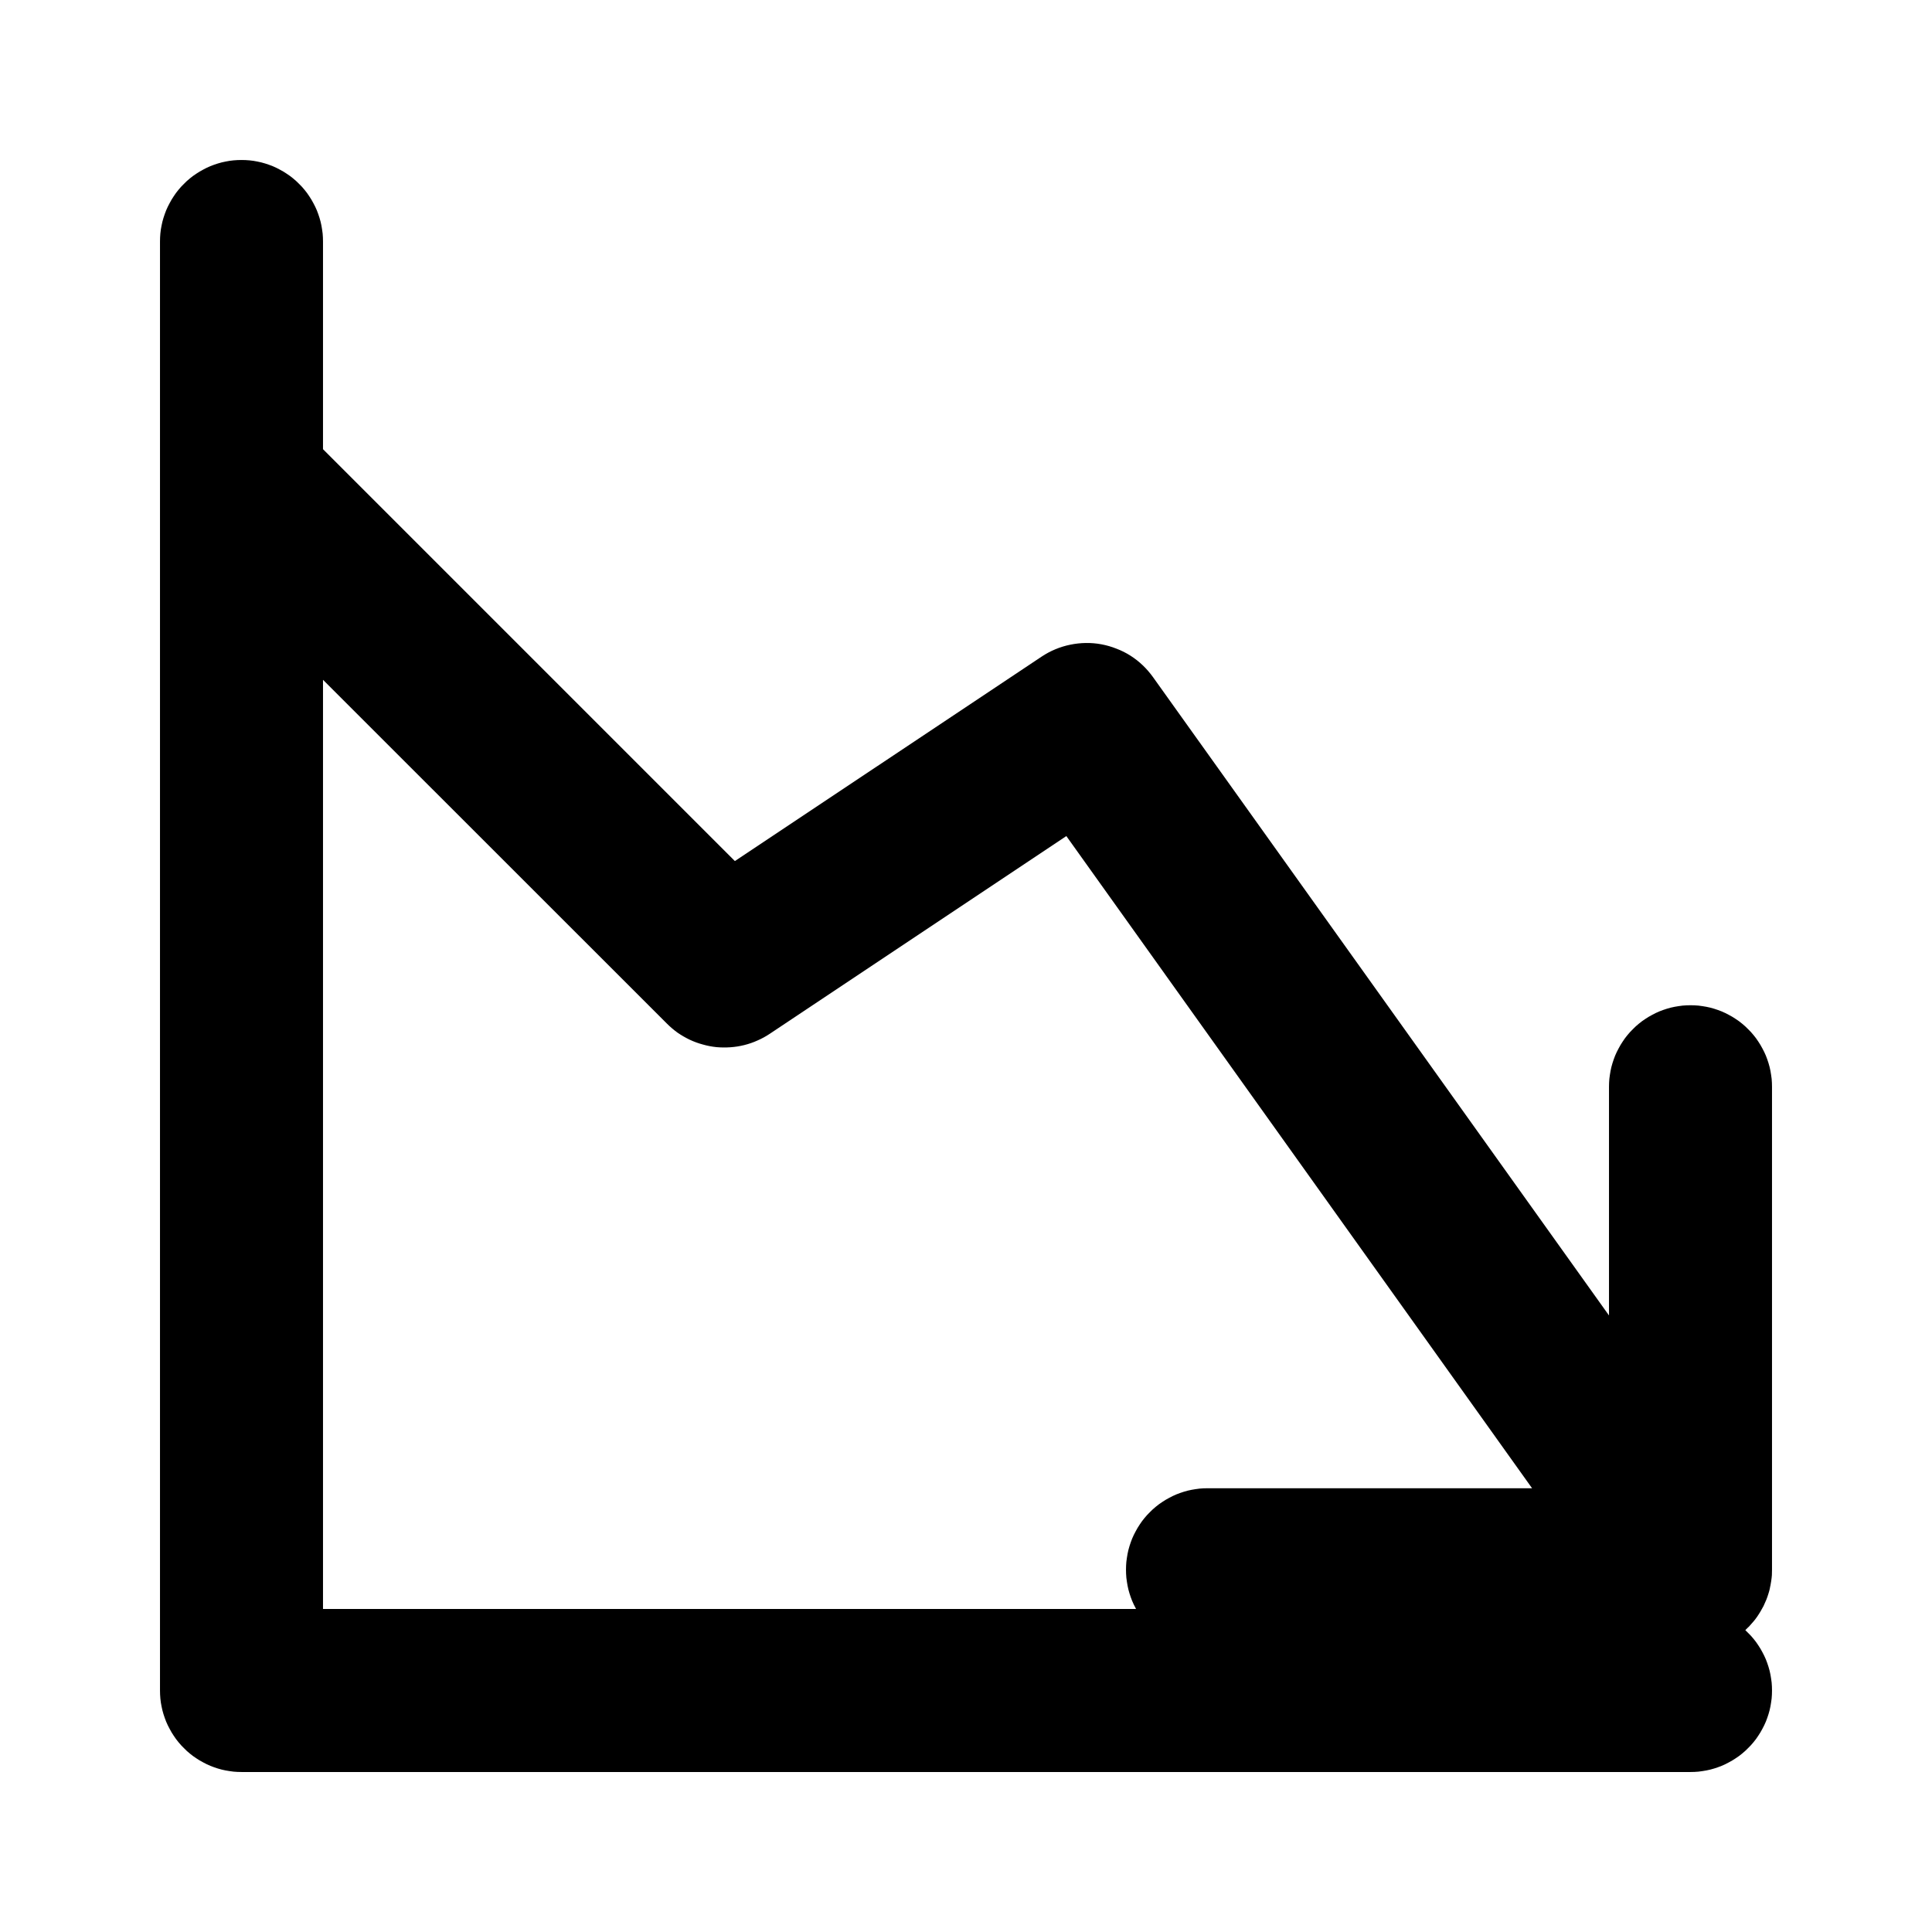
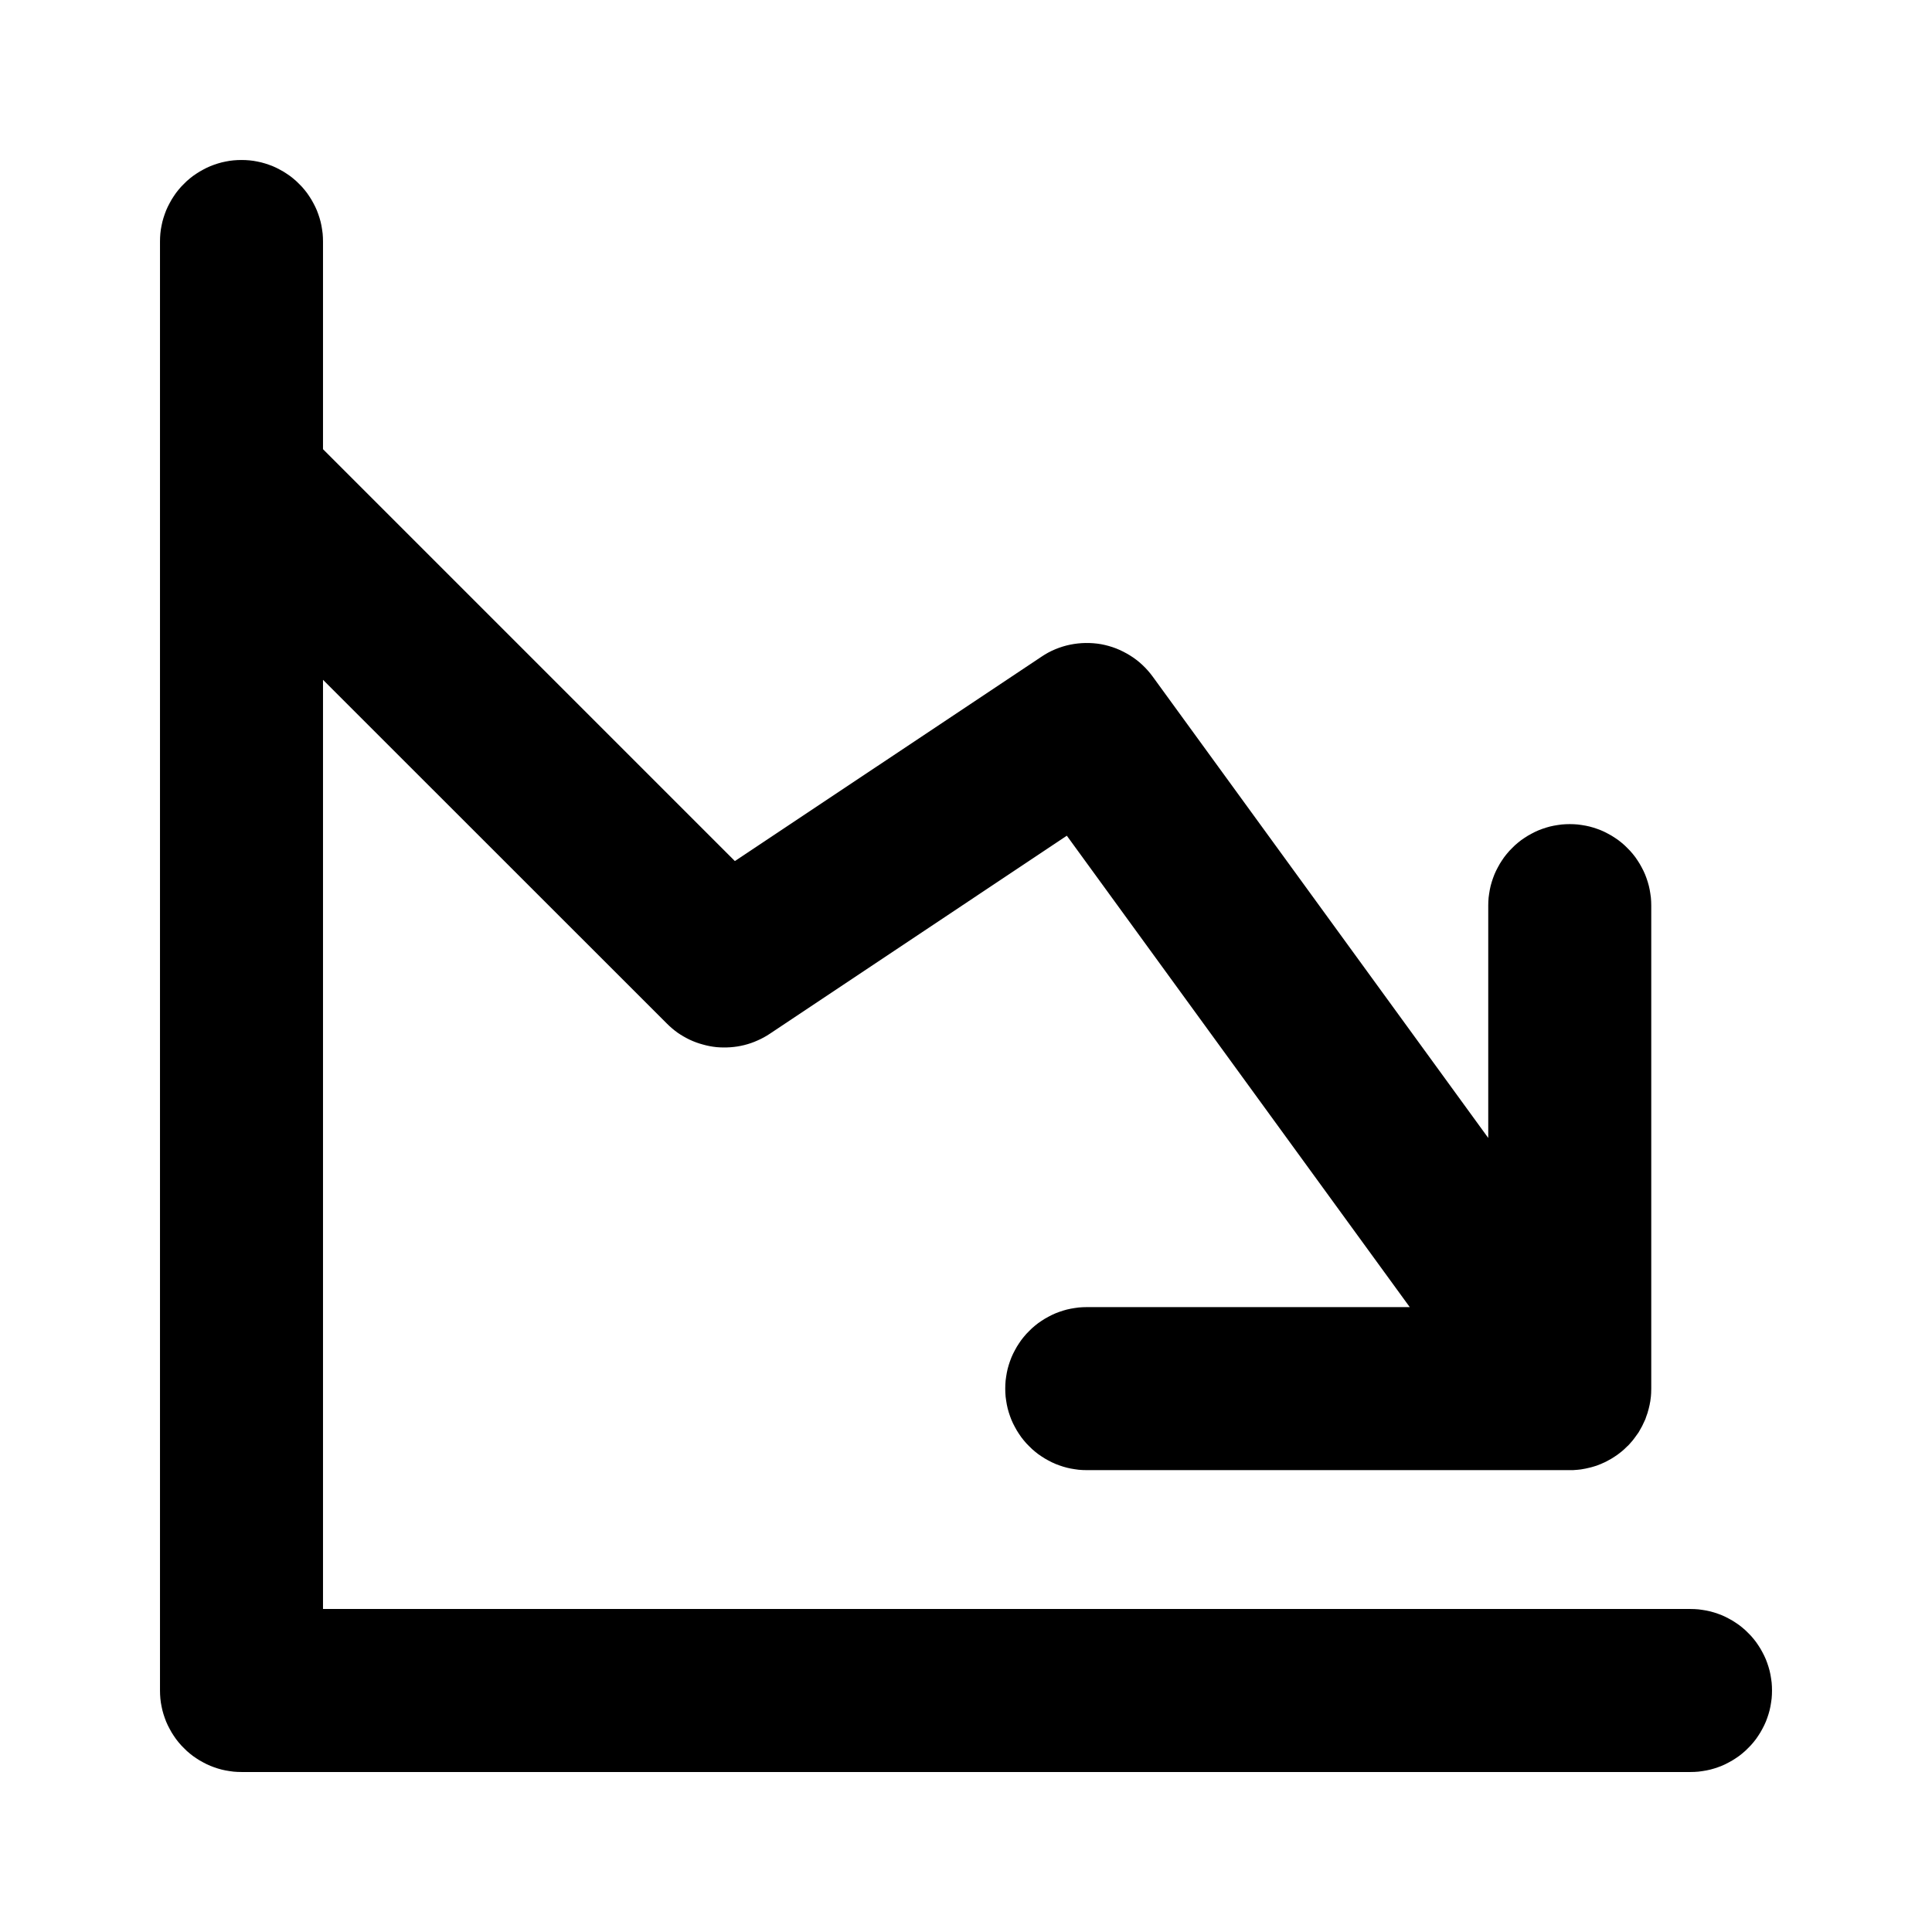
<svg xmlns="http://www.w3.org/2000/svg" fill="none" viewBox="0 0 16 16">
-   <path d="M2.675 2V3.72L6.086 7.131L8.626 5.438Q8.68 5.402 8.74 5.377Q8.8 5.352 8.864 5.339Q8.927 5.326 8.992 5.325Q9.058 5.324 9.122 5.336Q9.186 5.348 9.246 5.372Q9.307 5.395 9.362 5.43Q9.417 5.465 9.464 5.51Q9.511 5.555 9.549 5.608L13.325 10.894V9Q13.325 8.967 13.328 8.934Q13.332 8.901 13.338 8.868Q13.344 8.836 13.354 8.804Q13.364 8.772 13.376 8.742Q13.389 8.711 13.405 8.682Q13.42 8.653 13.439 8.625Q13.457 8.597 13.478 8.572Q13.499 8.546 13.523 8.523Q13.546 8.499 13.572 8.478Q13.597 8.457 13.625 8.439Q13.653 8.42 13.682 8.405Q13.711 8.389 13.742 8.376Q13.772 8.364 13.804 8.354Q13.836 8.344 13.868 8.338Q13.901 8.332 13.934 8.328Q13.967 8.325 14 8.325Q14.033 8.325 14.066 8.328Q14.099 8.332 14.132 8.338Q14.164 8.344 14.196 8.354Q14.228 8.364 14.258 8.376Q14.289 8.389 14.318 8.405Q14.347 8.42 14.375 8.439Q14.403 8.457 14.428 8.478Q14.454 8.499 14.477 8.523Q14.501 8.546 14.522 8.572Q14.543 8.597 14.561 8.625Q14.58 8.653 14.595 8.682Q14.611 8.711 14.624 8.742Q14.636 8.772 14.646 8.804Q14.656 8.836 14.662 8.868Q14.668 8.901 14.672 8.934Q14.675 8.967 14.675 9L14.675 13Q14.675 13.023 14.674 13.045Q14.673 13.056 14.672 13.066Q14.669 13.093 14.664 13.119Q14.663 13.129 14.66 13.139Q14.657 13.158 14.652 13.176Q14.649 13.186 14.646 13.196Q14.638 13.223 14.628 13.248Q14.617 13.274 14.605 13.3Q14.6 13.309 14.595 13.318Q14.588 13.331 14.581 13.343Q14.574 13.355 14.567 13.366Q14.552 13.39 14.535 13.412Q14.528 13.42 14.522 13.428Q14.507 13.446 14.492 13.462Q14.487 13.467 14.482 13.473Q14.48 13.475 14.477 13.477Q14.466 13.489 14.454 13.5Q14.466 13.511 14.477 13.523Q14.501 13.546 14.522 13.572Q14.543 13.597 14.561 13.625Q14.58 13.653 14.595 13.682Q14.611 13.711 14.624 13.742Q14.636 13.772 14.646 13.804Q14.656 13.836 14.662 13.868Q14.668 13.901 14.672 13.934Q14.675 13.967 14.675 14Q14.675 14.033 14.672 14.066Q14.668 14.099 14.662 14.132Q14.656 14.164 14.646 14.196Q14.636 14.228 14.624 14.258Q14.611 14.289 14.595 14.318Q14.58 14.347 14.561 14.375Q14.543 14.403 14.522 14.428Q14.501 14.454 14.477 14.477Q14.454 14.501 14.428 14.522Q14.403 14.543 14.375 14.561Q14.347 14.58 14.318 14.595Q14.289 14.611 14.258 14.624Q14.228 14.636 14.196 14.646Q14.164 14.656 14.132 14.662Q14.099 14.668 14.066 14.672Q14.033 14.675 14 14.675H2Q1.967 14.675 1.934 14.672Q1.901 14.668 1.868 14.662Q1.836 14.656 1.804 14.646Q1.772 14.636 1.742 14.624Q1.711 14.611 1.682 14.595Q1.653 14.58 1.625 14.561Q1.597 14.543 1.572 14.522Q1.546 14.501 1.523 14.477Q1.499 14.454 1.478 14.428Q1.457 14.403 1.439 14.375Q1.42 14.347 1.405 14.318Q1.389 14.289 1.376 14.258Q1.364 14.228 1.354 14.196Q1.344 14.164 1.338 14.132Q1.331 14.099 1.328 14.066Q1.325 14.033 1.325 14V2Q1.325 1.967 1.328 1.934Q1.331 1.901 1.338 1.868Q1.344 1.836 1.354 1.804Q1.364 1.772 1.376 1.742Q1.389 1.711 1.405 1.682Q1.42 1.653 1.439 1.625Q1.457 1.597 1.478 1.572Q1.499 1.546 1.523 1.523Q1.546 1.499 1.572 1.478Q1.597 1.457 1.625 1.439Q1.653 1.42 1.682 1.405Q1.711 1.389 1.742 1.376Q1.772 1.364 1.804 1.354Q1.836 1.344 1.868 1.338Q1.901 1.331 1.934 1.328Q1.967 1.325 2 1.325Q2.033 1.325 2.066 1.328Q2.099 1.331 2.132 1.338Q2.164 1.344 2.196 1.354Q2.228 1.364 2.258 1.376Q2.289 1.389 2.318 1.405Q2.347 1.42 2.375 1.439Q2.403 1.457 2.428 1.478Q2.454 1.499 2.477 1.523Q2.501 1.546 2.522 1.572Q2.543 1.597 2.561 1.625Q2.58 1.653 2.595 1.682Q2.611 1.711 2.624 1.742Q2.636 1.772 2.646 1.804Q2.656 1.836 2.662 1.868Q2.668 1.901 2.672 1.934Q2.675 1.967 2.675 2ZM2.675 5.63V13.325H9.408Q9.406 13.322 9.405 13.318Q9.389 13.289 9.376 13.258Q9.364 13.228 9.354 13.196Q9.344 13.164 9.338 13.132Q9.332 13.099 9.328 13.066Q9.325 13.033 9.325 13Q9.325 12.967 9.328 12.934Q9.332 12.901 9.338 12.868Q9.344 12.836 9.354 12.804Q9.364 12.772 9.376 12.742Q9.389 12.711 9.405 12.682Q9.42 12.653 9.439 12.625Q9.457 12.597 9.478 12.572Q9.499 12.546 9.523 12.523Q9.546 12.499 9.572 12.478Q9.597 12.457 9.625 12.439Q9.653 12.42 9.682 12.405Q9.711 12.389 9.742 12.376Q9.772 12.364 9.804 12.354Q9.836 12.344 9.868 12.338Q9.901 12.332 9.934 12.328Q9.967 12.325 10 12.325H12.688L8.831 6.924L6.374 8.562Q6.326 8.594 6.273 8.617Q6.22 8.641 6.163 8.655Q6.107 8.669 6.049 8.673Q5.991 8.677 5.934 8.672Q5.876 8.666 5.82 8.65Q5.764 8.635 5.711 8.61Q5.659 8.585 5.611 8.552Q5.564 8.518 5.523 8.477L2.675 5.63Z" fill="currentColor" />
+   <path d="M2.675 2V3.72L6.086 7.131L8.626 5.438Q8.679 5.402 8.739 5.377Q8.799 5.352 8.862 5.339Q8.926 5.326 8.99 5.325Q9.055 5.324 9.119 5.335Q9.183 5.347 9.243 5.37Q9.303 5.394 9.358 5.428Q9.413 5.462 9.46 5.506Q9.508 5.551 9.546 5.603L12.325 9.424V7.5Q12.325 7.467 12.328 7.434Q12.332 7.401 12.338 7.368Q12.344 7.336 12.354 7.304Q12.364 7.272 12.376 7.242Q12.389 7.211 12.405 7.182Q12.42 7.153 12.439 7.125Q12.457 7.097 12.478 7.072Q12.499 7.046 12.523 7.023Q12.546 6.999 12.572 6.978Q12.597 6.957 12.625 6.939Q12.653 6.92 12.682 6.905Q12.711 6.889 12.742 6.876Q12.772 6.864 12.804 6.854Q12.836 6.844 12.868 6.838Q12.901 6.832 12.934 6.828Q12.967 6.825 13 6.825Q13.033 6.825 13.066 6.828Q13.099 6.832 13.132 6.838Q13.164 6.844 13.196 6.854Q13.228 6.864 13.258 6.876Q13.289 6.889 13.318 6.905Q13.347 6.92 13.375 6.939Q13.403 6.957 13.428 6.978Q13.454 6.999 13.477 7.023Q13.501 7.046 13.522 7.072Q13.543 7.097 13.561 7.125Q13.58 7.153 13.595 7.182Q13.611 7.211 13.624 7.242Q13.636 7.272 13.646 7.304Q13.656 7.336 13.662 7.368Q13.668 7.401 13.672 7.434Q13.675 7.467 13.675 7.5L13.675 11.5Q13.675 11.52 13.674 11.539Q13.673 11.553 13.672 11.566Q13.67 11.586 13.667 11.605Q13.665 11.615 13.663 11.625Q13.663 11.628 13.662 11.632Q13.658 11.651 13.653 11.67Q13.65 11.682 13.646 11.694L13.646 11.696Q13.64 11.715 13.633 11.733Q13.63 11.742 13.627 11.751Q13.625 11.755 13.624 11.758Q13.616 11.777 13.607 11.794Q13.602 11.805 13.597 11.815Q13.596 11.817 13.595 11.818Q13.586 11.836 13.576 11.852Q13.572 11.858 13.569 11.864Q13.565 11.869 13.561 11.875Q13.55 11.891 13.538 11.907Q13.53 11.918 13.522 11.928Q13.509 11.944 13.496 11.958Q13.489 11.965 13.483 11.972Q13.48 11.974 13.477 11.977Q13.463 11.991 13.449 12.004Q13.439 12.013 13.428 12.022Q13.413 12.034 13.397 12.046Q13.386 12.054 13.375 12.061Q13.359 12.072 13.342 12.082Q13.33 12.089 13.318 12.095Q13.301 12.105 13.283 12.113Q13.282 12.113 13.28 12.114Q13.27 12.119 13.258 12.124Q13.24 12.131 13.222 12.138Q13.209 12.142 13.196 12.146Q13.177 12.152 13.158 12.156Q13.145 12.159 13.132 12.162Q13.112 12.166 13.093 12.169Q13.079 12.17 13.066 12.172Q13.046 12.174 13.027 12.175Q13.017 12.175 13.007 12.175L13 12.175H9Q8.967 12.175 8.934 12.172Q8.901 12.168 8.868 12.162Q8.836 12.156 8.804 12.146Q8.772 12.136 8.742 12.124Q8.711 12.111 8.682 12.095Q8.653 12.08 8.625 12.061Q8.597 12.043 8.572 12.022Q8.546 12.001 8.523 11.977Q8.499 11.954 8.478 11.928Q8.457 11.903 8.439 11.875Q8.42 11.847 8.405 11.818Q8.389 11.789 8.376 11.758Q8.364 11.728 8.354 11.696Q8.344 11.664 8.338 11.632Q8.332 11.599 8.328 11.566Q8.325 11.533 8.325 11.5Q8.325 11.467 8.328 11.434Q8.332 11.401 8.338 11.368Q8.344 11.336 8.354 11.304Q8.364 11.272 8.376 11.242Q8.389 11.211 8.405 11.182Q8.42 11.153 8.439 11.125Q8.457 11.097 8.478 11.072Q8.499 11.046 8.523 11.023Q8.546 10.999 8.572 10.978Q8.597 10.957 8.625 10.939Q8.653 10.92 8.682 10.905Q8.711 10.889 8.742 10.876Q8.772 10.864 8.804 10.854Q8.836 10.844 8.868 10.838Q8.901 10.832 8.934 10.828Q8.967 10.825 9 10.825H11.675L8.835 6.921L6.374 8.562Q6.326 8.594 6.273 8.617Q6.22 8.641 6.163 8.655Q6.107 8.669 6.049 8.673Q5.991 8.677 5.934 8.672Q5.876 8.666 5.82 8.65Q5.764 8.635 5.711 8.61Q5.659 8.585 5.611 8.552Q5.564 8.518 5.523 8.477L2.675 5.63V13.325H14Q14.033 13.325 14.066 13.328Q14.099 13.332 14.132 13.338Q14.164 13.344 14.196 13.354Q14.228 13.364 14.258 13.376Q14.289 13.389 14.318 13.405Q14.347 13.42 14.375 13.439Q14.403 13.457 14.428 13.478Q14.454 13.499 14.477 13.523Q14.501 13.546 14.522 13.572Q14.543 13.597 14.561 13.625Q14.58 13.653 14.595 13.682Q14.611 13.711 14.624 13.742Q14.636 13.772 14.646 13.804Q14.656 13.836 14.662 13.868Q14.668 13.901 14.672 13.934Q14.675 13.967 14.675 14Q14.675 14.033 14.672 14.066Q14.668 14.099 14.662 14.132Q14.656 14.164 14.646 14.196Q14.636 14.228 14.624 14.258Q14.611 14.289 14.595 14.318Q14.58 14.347 14.561 14.375Q14.543 14.403 14.522 14.428Q14.501 14.454 14.477 14.477Q14.454 14.501 14.428 14.522Q14.403 14.543 14.375 14.561Q14.347 14.58 14.318 14.595Q14.289 14.611 14.258 14.624Q14.228 14.636 14.196 14.646Q14.164 14.656 14.132 14.662Q14.099 14.668 14.066 14.672Q14.033 14.675 14 14.675H2Q1.967 14.675 1.934 14.672Q1.901 14.668 1.868 14.662Q1.836 14.656 1.804 14.646Q1.772 14.636 1.742 14.624Q1.711 14.611 1.682 14.595Q1.653 14.58 1.625 14.561Q1.597 14.543 1.572 14.522Q1.546 14.501 1.523 14.477Q1.499 14.454 1.478 14.428Q1.457 14.403 1.439 14.375Q1.42 14.347 1.405 14.318Q1.389 14.289 1.376 14.258Q1.364 14.228 1.354 14.196Q1.344 14.164 1.338 14.132Q1.331 14.099 1.328 14.066Q1.325 14.033 1.325 14V2Q1.325 1.967 1.328 1.934Q1.331 1.901 1.338 1.868Q1.344 1.836 1.354 1.804Q1.364 1.772 1.376 1.742Q1.389 1.711 1.405 1.682Q1.42 1.653 1.439 1.625Q1.457 1.597 1.478 1.572Q1.499 1.546 1.523 1.523Q1.546 1.499 1.572 1.478Q1.597 1.457 1.625 1.439Q1.653 1.42 1.682 1.405Q1.711 1.389 1.742 1.376Q1.772 1.364 1.804 1.354Q1.836 1.344 1.868 1.338Q1.901 1.331 1.934 1.328Q1.967 1.325 2 1.325Q2.033 1.325 2.066 1.328Q2.099 1.331 2.132 1.338Q2.164 1.344 2.196 1.354Q2.228 1.364 2.258 1.376Q2.289 1.389 2.318 1.405Q2.347 1.42 2.375 1.439Q2.403 1.457 2.428 1.478Q2.454 1.499 2.477 1.523Q2.501 1.546 2.522 1.572Q2.543 1.597 2.561 1.625Q2.58 1.653 2.595 1.682Q2.611 1.711 2.624 1.742Q2.636 1.772 2.646 1.804Q2.656 1.836 2.662 1.868Q2.668 1.901 2.672 1.934Q2.675 1.967 2.675 2Z" fill="currentColor" />
</svg>
